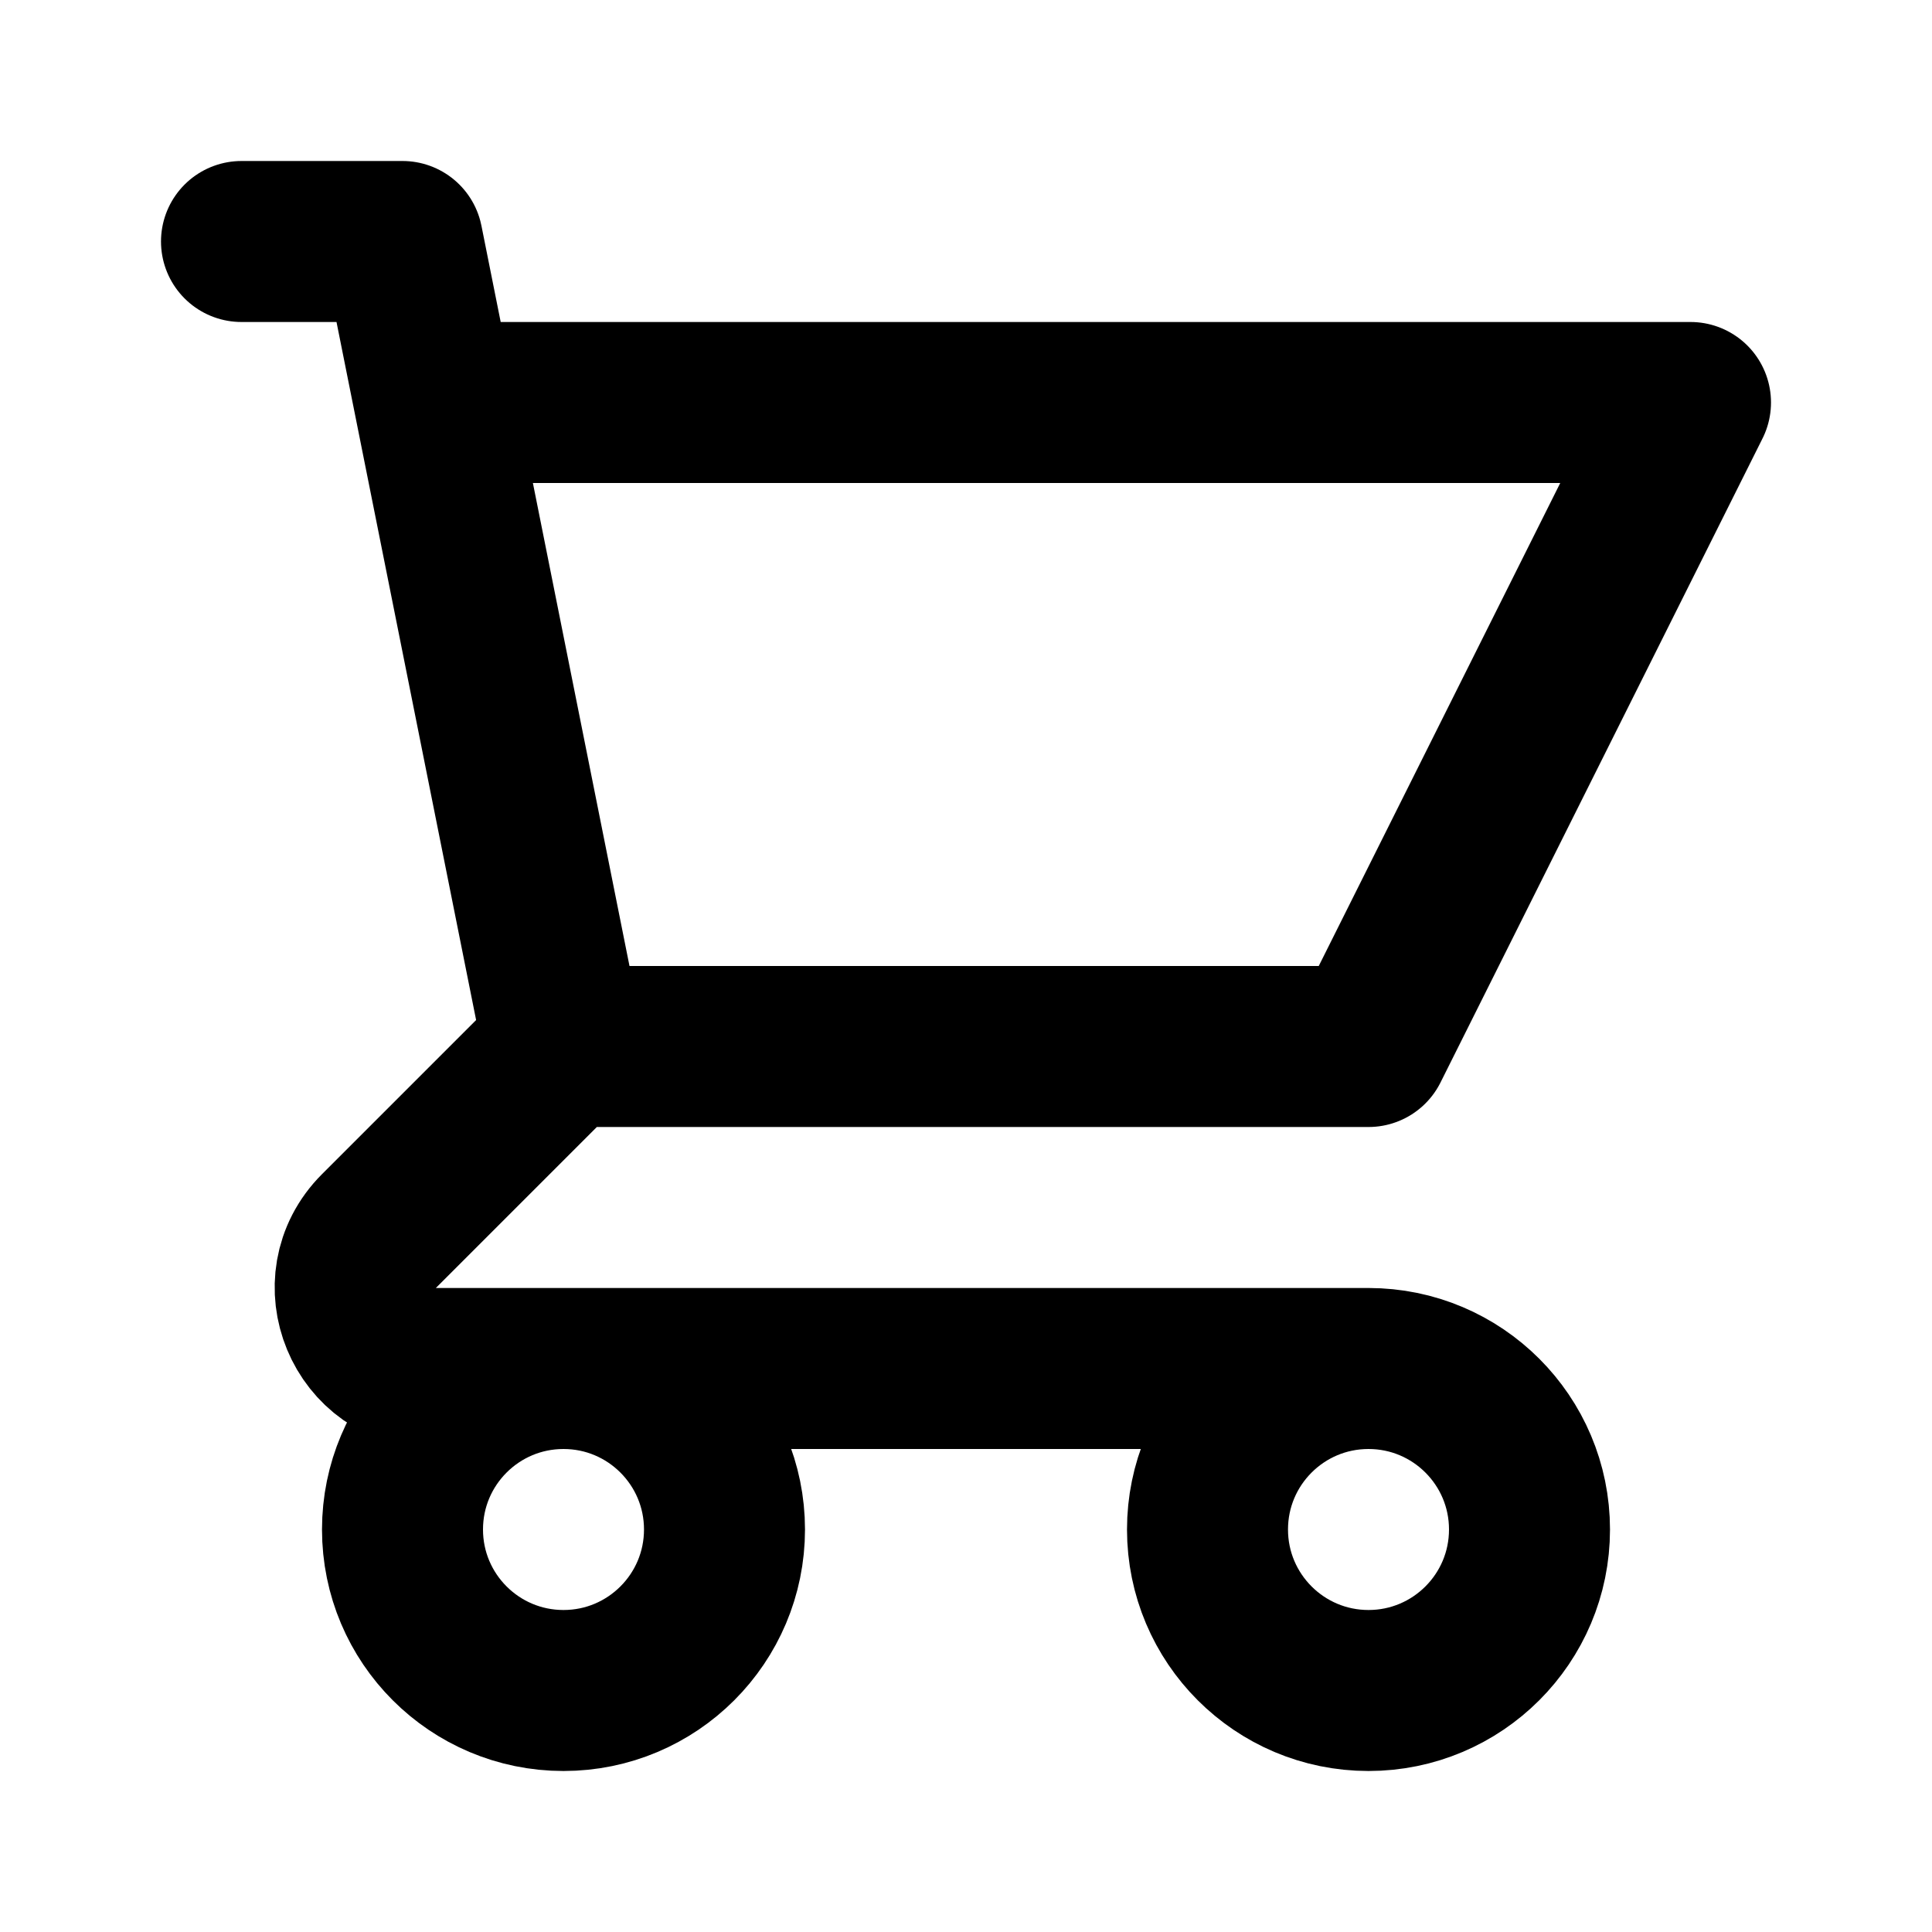
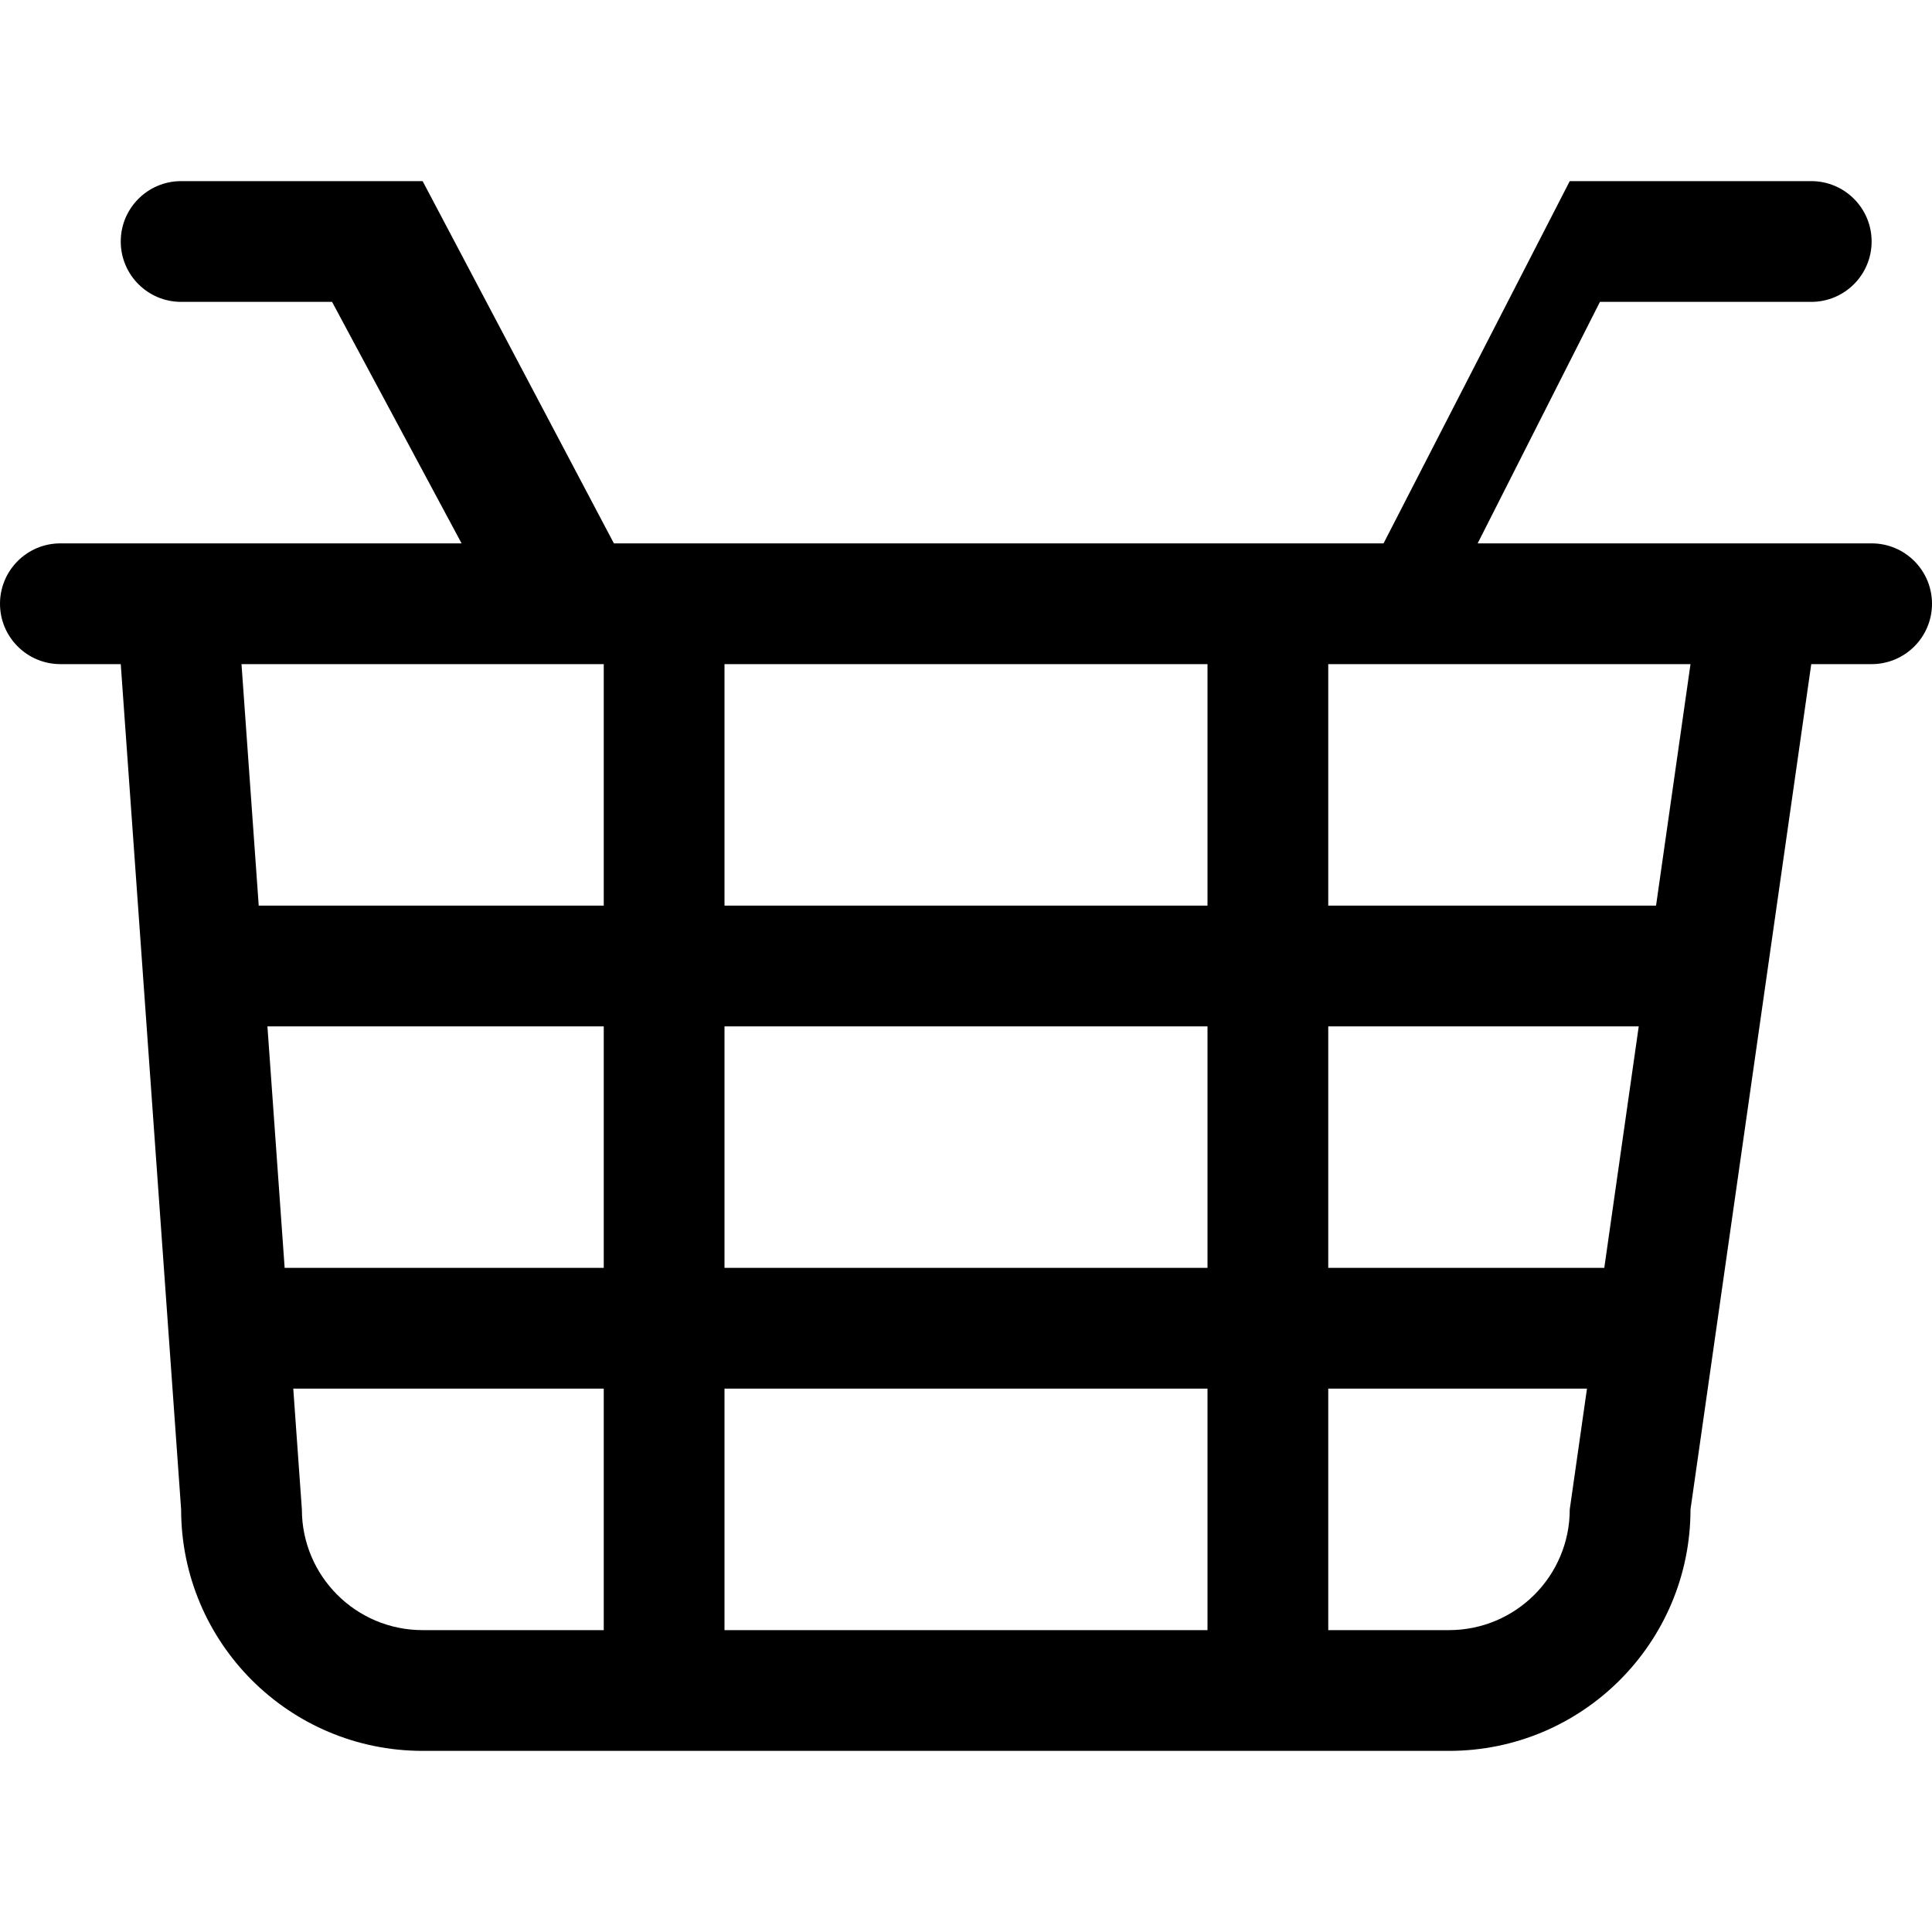
- <svg xmlns="http://www.w3.org/2000/svg" fill="none" viewBox="0 0 24 24" stroke="currentColor">
-   <path stroke-linecap="round" stroke-linejoin="round" stroke-width="2" d="M3 3h2l.4 2M7 13h10l4-8H5.4M7 13L5.4 5M7 13l-2.293 2.293c-.63.63-.184 1.707.707 1.707H17m0 0a2 2 0 100 4 2 2 0 000-4zm-8 2a2 2 0 11-4 0 2 2 0 014 0z" />
+ <svg xmlns="http://www.w3.org/2000/svg" width="24" height="24" viewBox="0 0 24 19.5" fill="currentColor">
+   <path d="M20.572 9H16.5V6H21zm-.643 4.5H16.5v-3h3.857zm-.429 3A1.5 1.5 0 0 1 18 18h-1.5v-3h3.214zM9 6h6v3H9zm0 4.5h6v3H9zM9 15h6v3H9zM7.5 9H3.214L3 6h4.5zm0 4.5H3.536l-.214-3H7.5zm0 4.5H5.25a1.5 1.5 0 0 1-1.5-1.5L3.643 15H7.5zM23.25 4.5h-4.894l1.519-3H22.5a.75.75 0 1 0 0-1.5h-3l-2.313 4.5H7.626L5.25 0h-3a.75.75 0 1 0 0 1.5h1.875l1.609 3H.75a.75.75 0 1 0 0 1.5h.75l.75 10.5a3 3 0 0 0 3 3H18a3 3 0 0 0 3-3L22.5 6h.75a.75.75 0 1 0 0-1.5" />
</svg>
